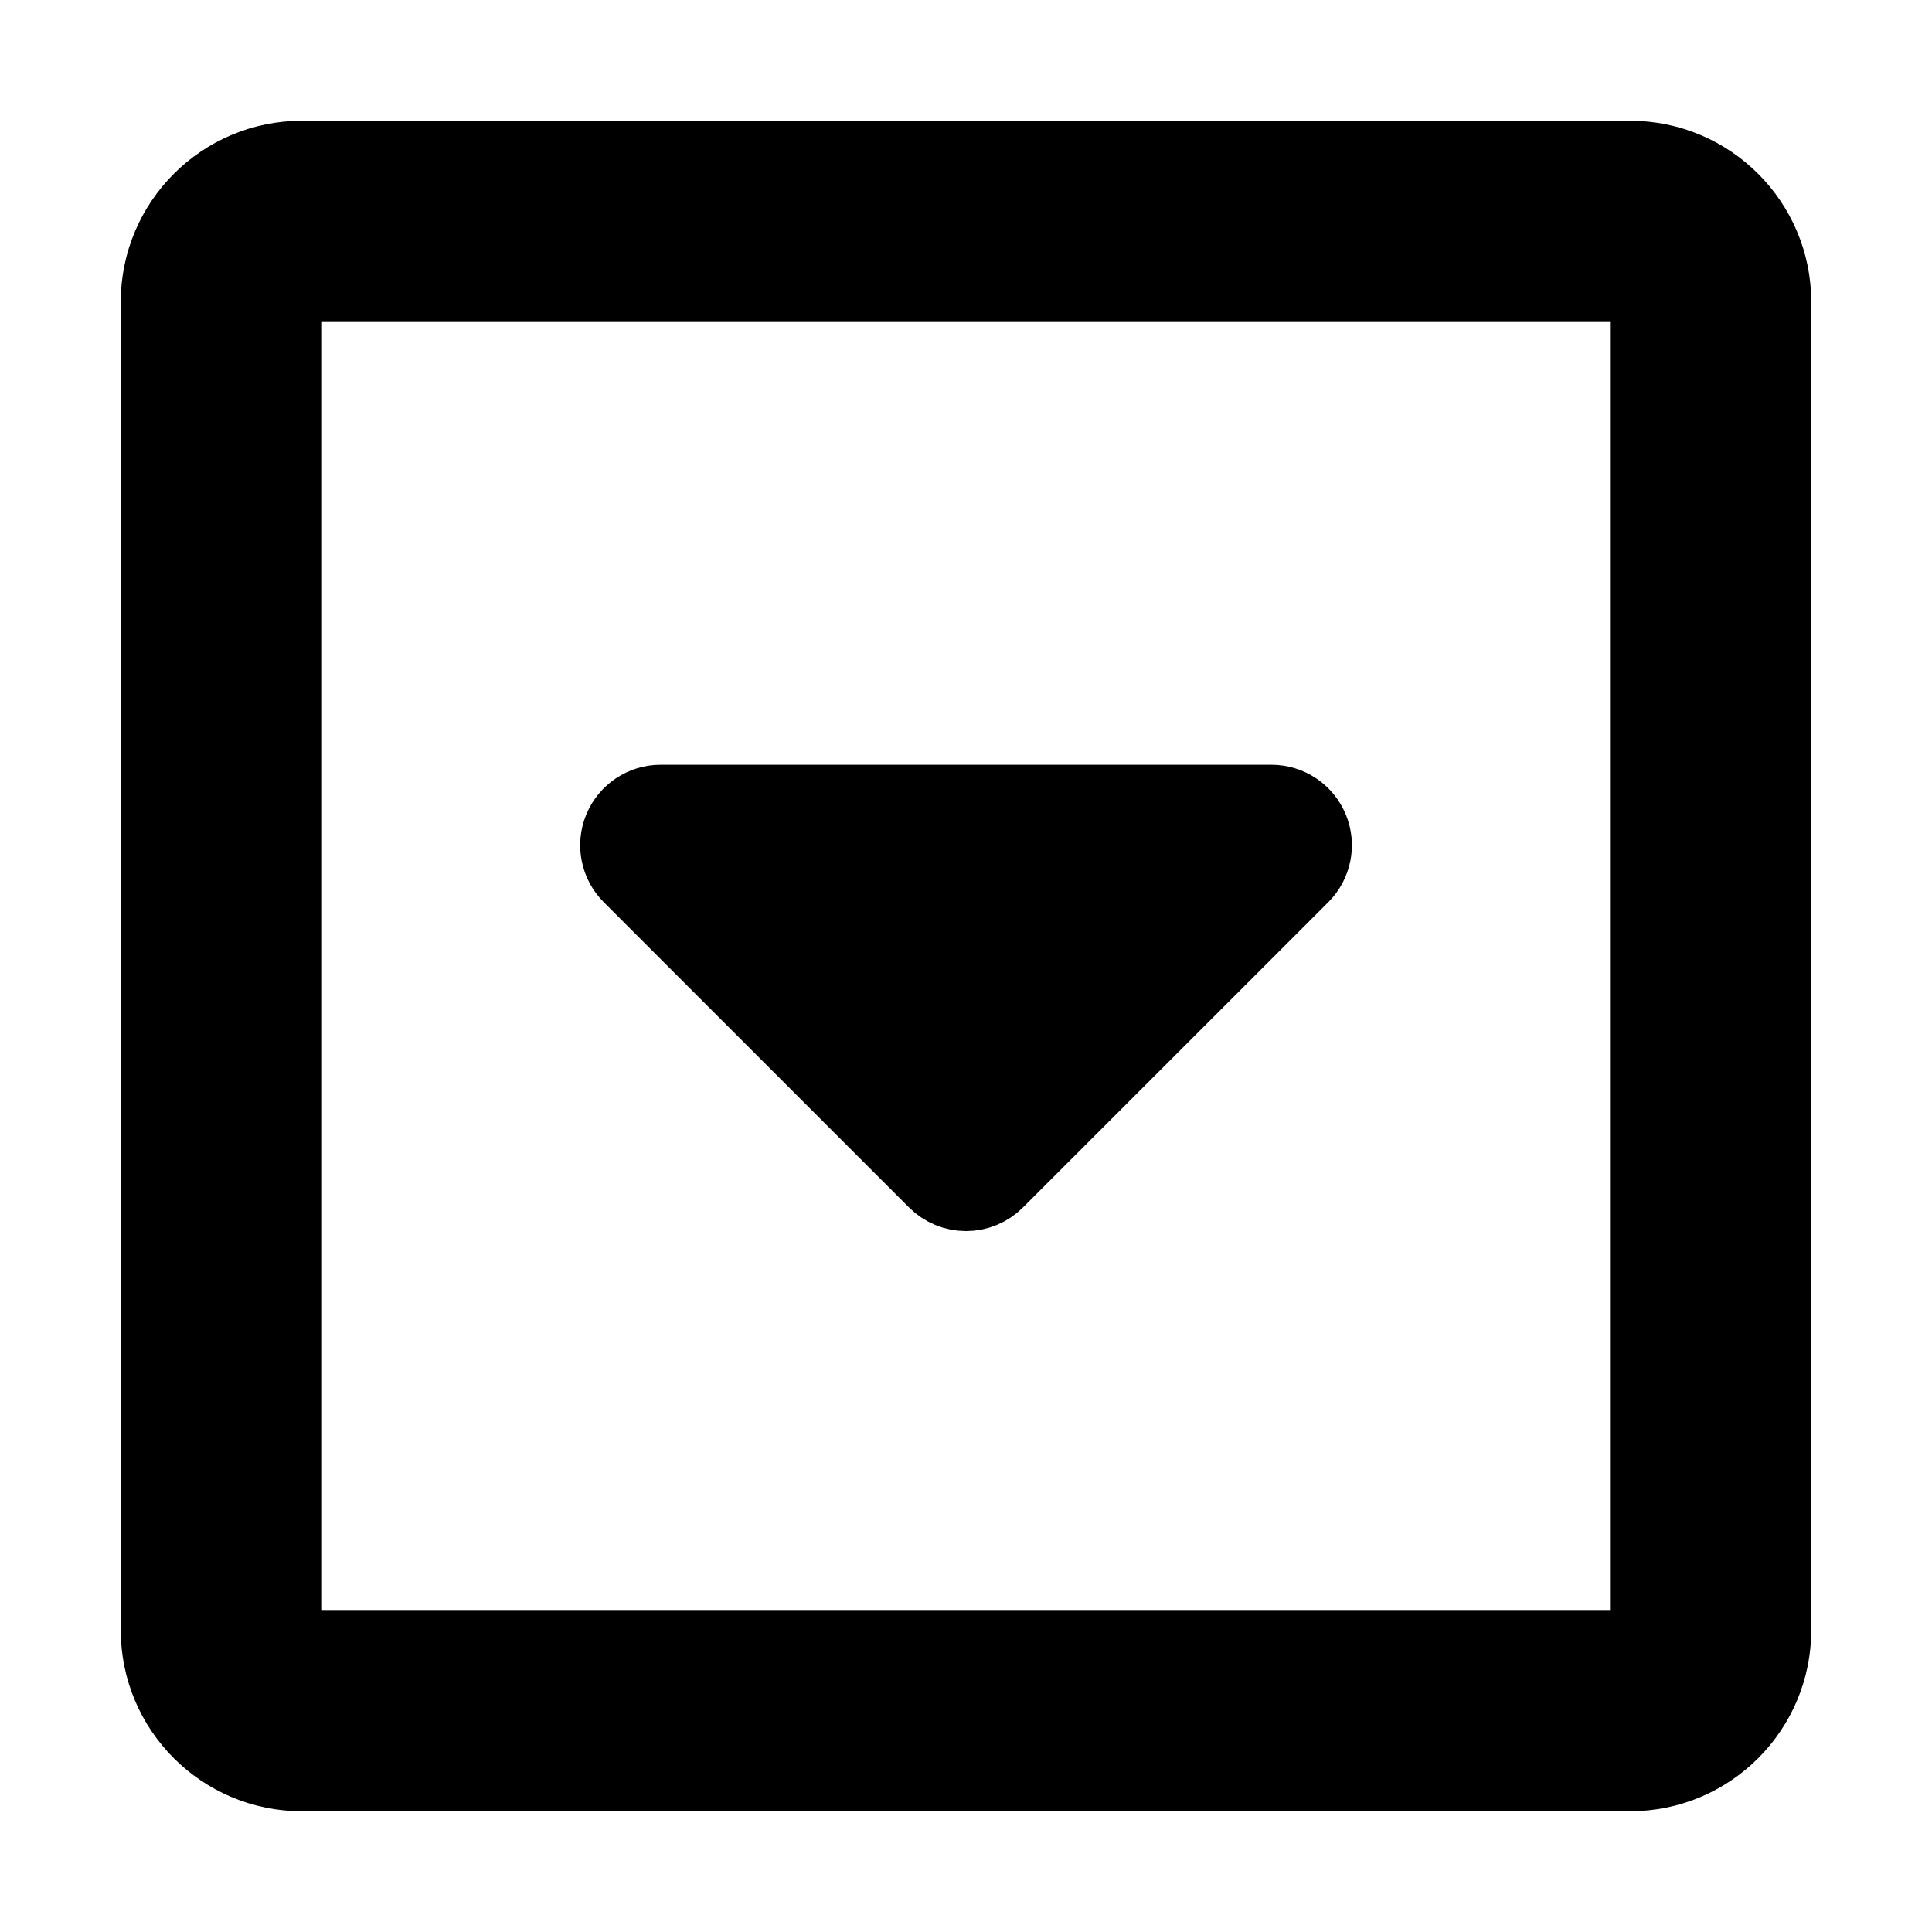
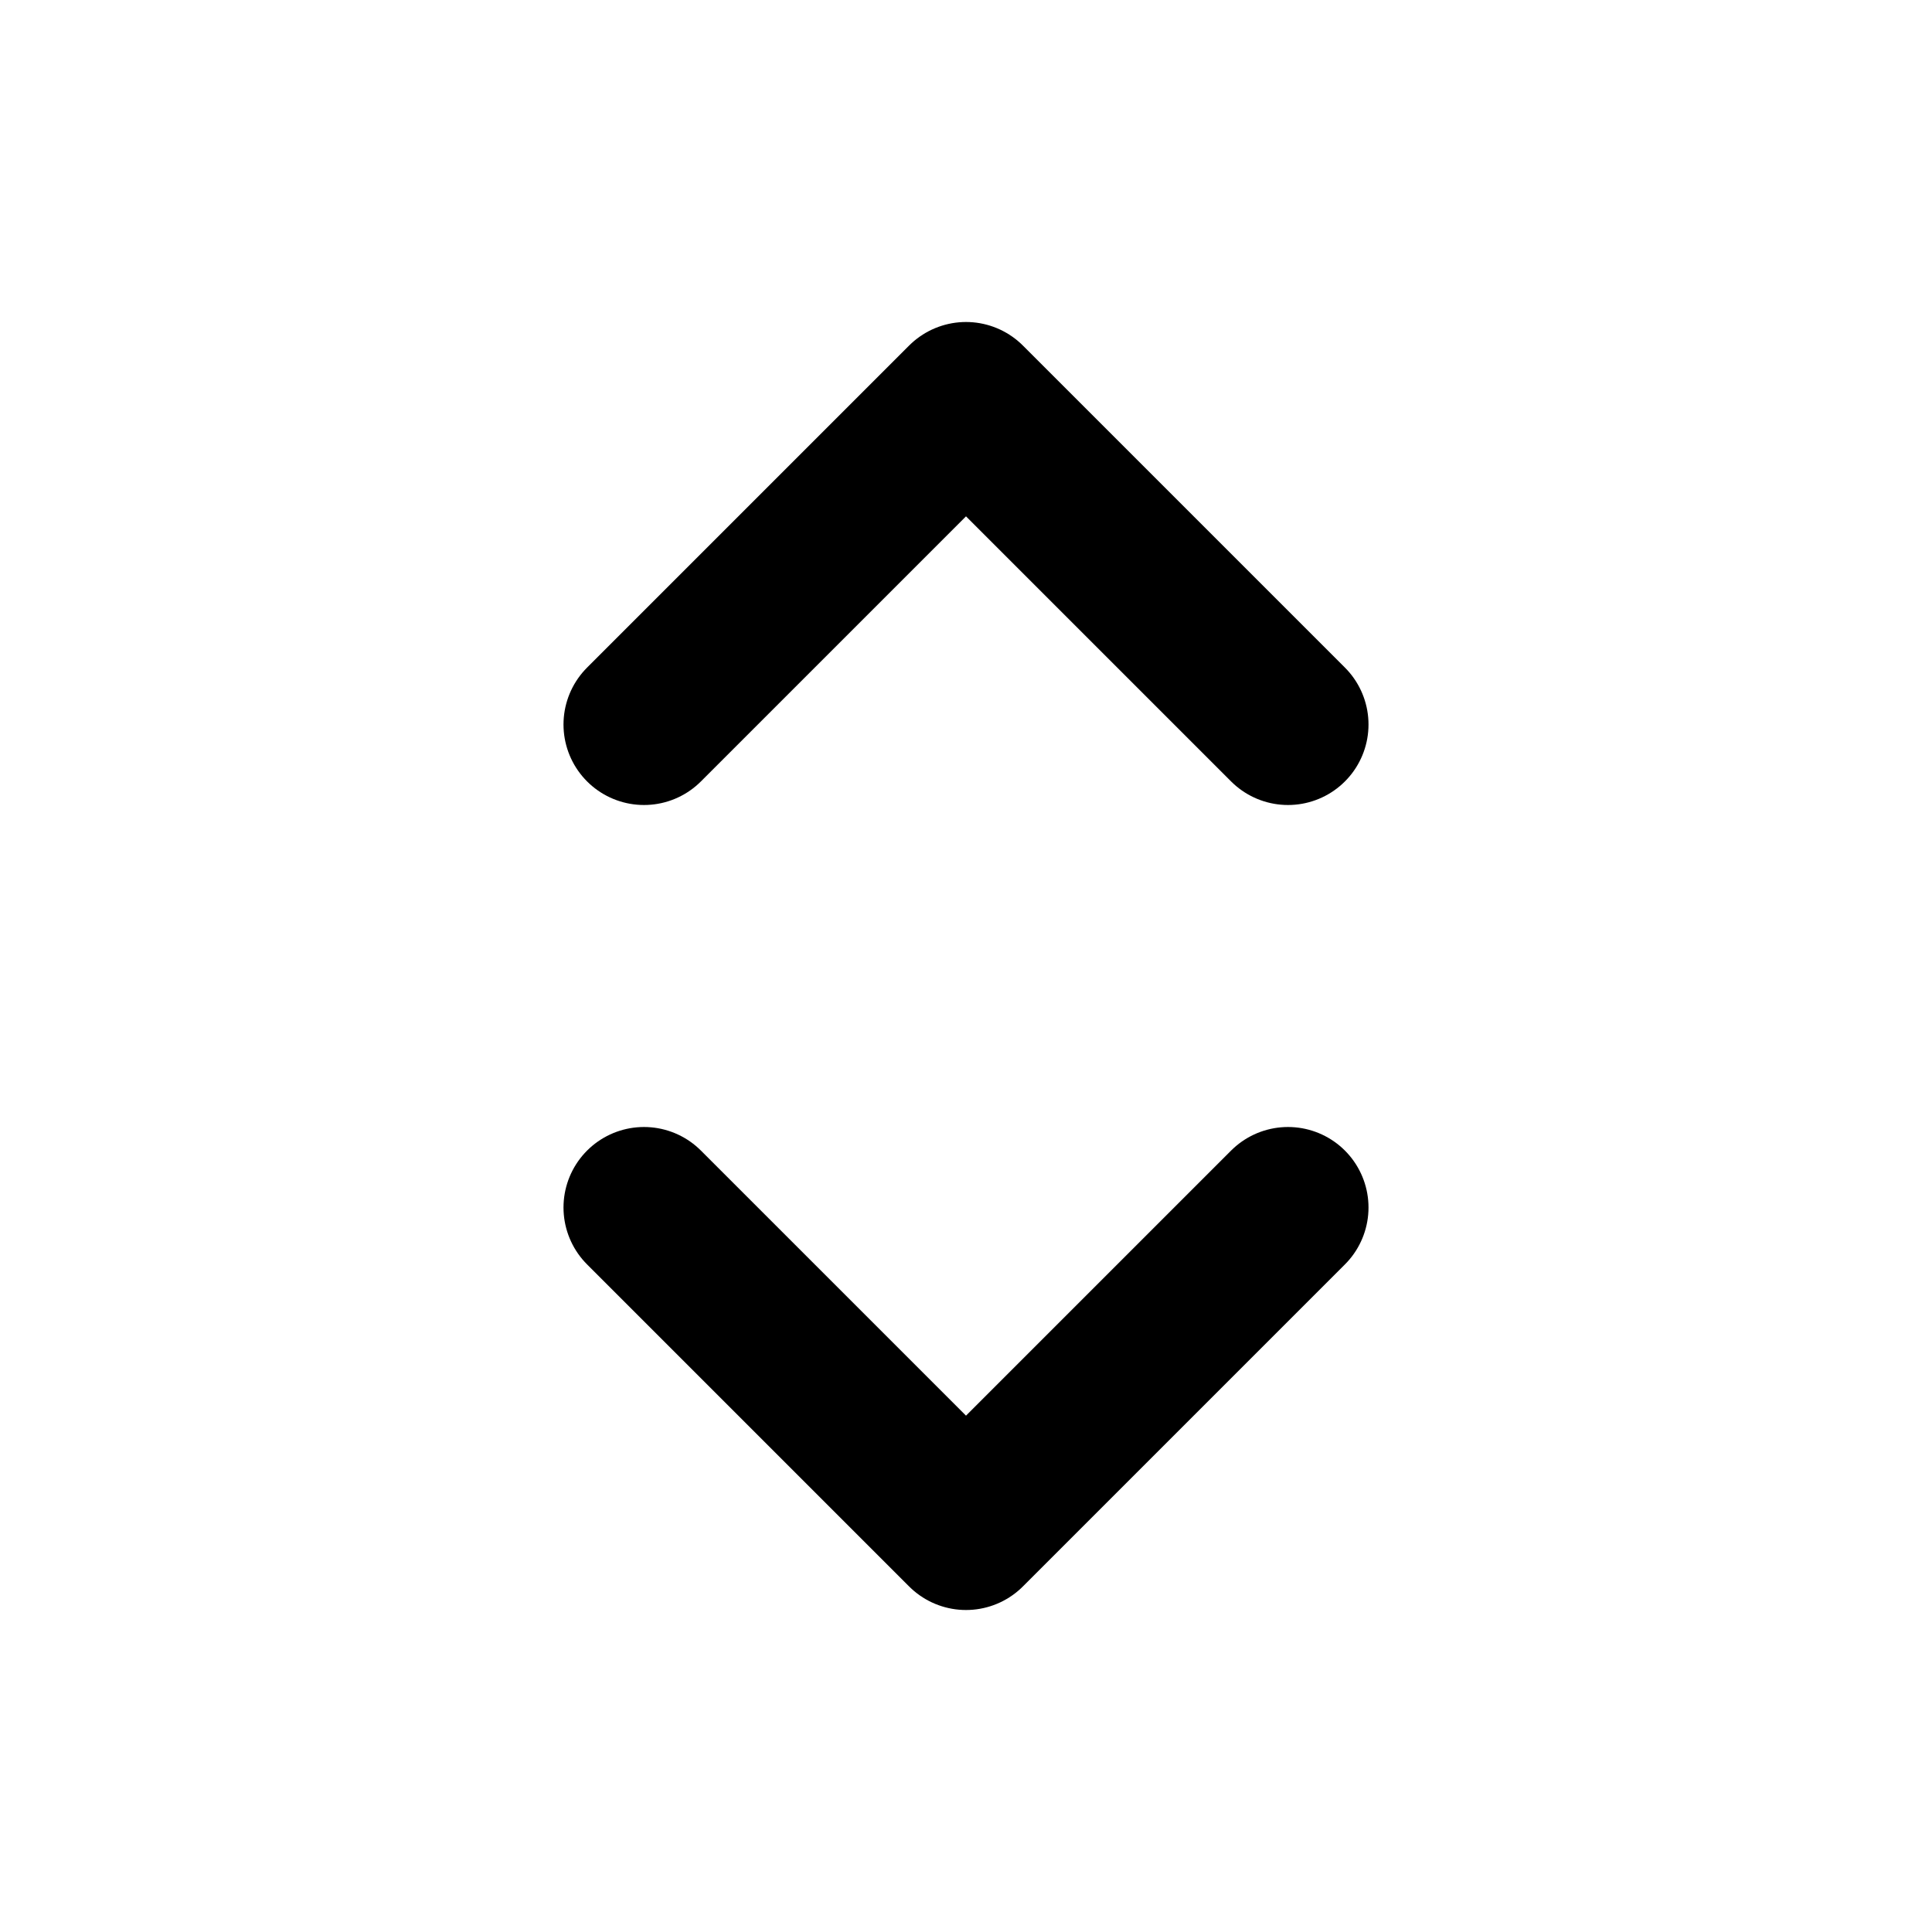
- <svg xmlns="http://www.w3.org/2000/svg" fill="#000000" width="25px" height="25px" viewBox="0 0 24 24" stroke="#000000">
-   <g id="SVGRepo_bgCarrier" stroke-width="0" />
-   <g id="SVGRepo_tracerCarrier" stroke-linecap="round" stroke-linejoin="round" stroke="#CCCCCC" stroke-width="0.048" />
-   <g id="SVGRepo_iconCarrier">
-     <path d="M7.854 10.854l3.792 3.792a.5.5 0 00.708 0l3.793-3.792a.5.5 0 00-.354-.854H8.207a.5.5 0 00-.353.854z" />
-     <path fill-rule="evenodd" d="M2 3.75C2 2.784 2.784 2 3.75 2h16.5c.966 0 1.75.784 1.75 1.75v16.5A1.75 1.75 0 0120.25 22H3.75A1.75 1.75 0 012 20.25V3.75zm1.75-.25a.25.25 0 00-.25.25v16.5c0 .138.112.25.25.25h16.5a.25.25 0 00.25-.25V3.75a.25.25 0 00-.25-.25H3.75z" />
-   </g>
+ <svg xmlns="http://www.w3.org/2000/svg" width="25px" height="25px" fill="none" viewBox="0 0 24 24" stroke="currentColor">
+   <path stroke-linecap="round" stroke-linejoin="round" stroke-width="2" d="M8 9l4-4 4 4m0 6l-4 4-4-4" />
</svg>
